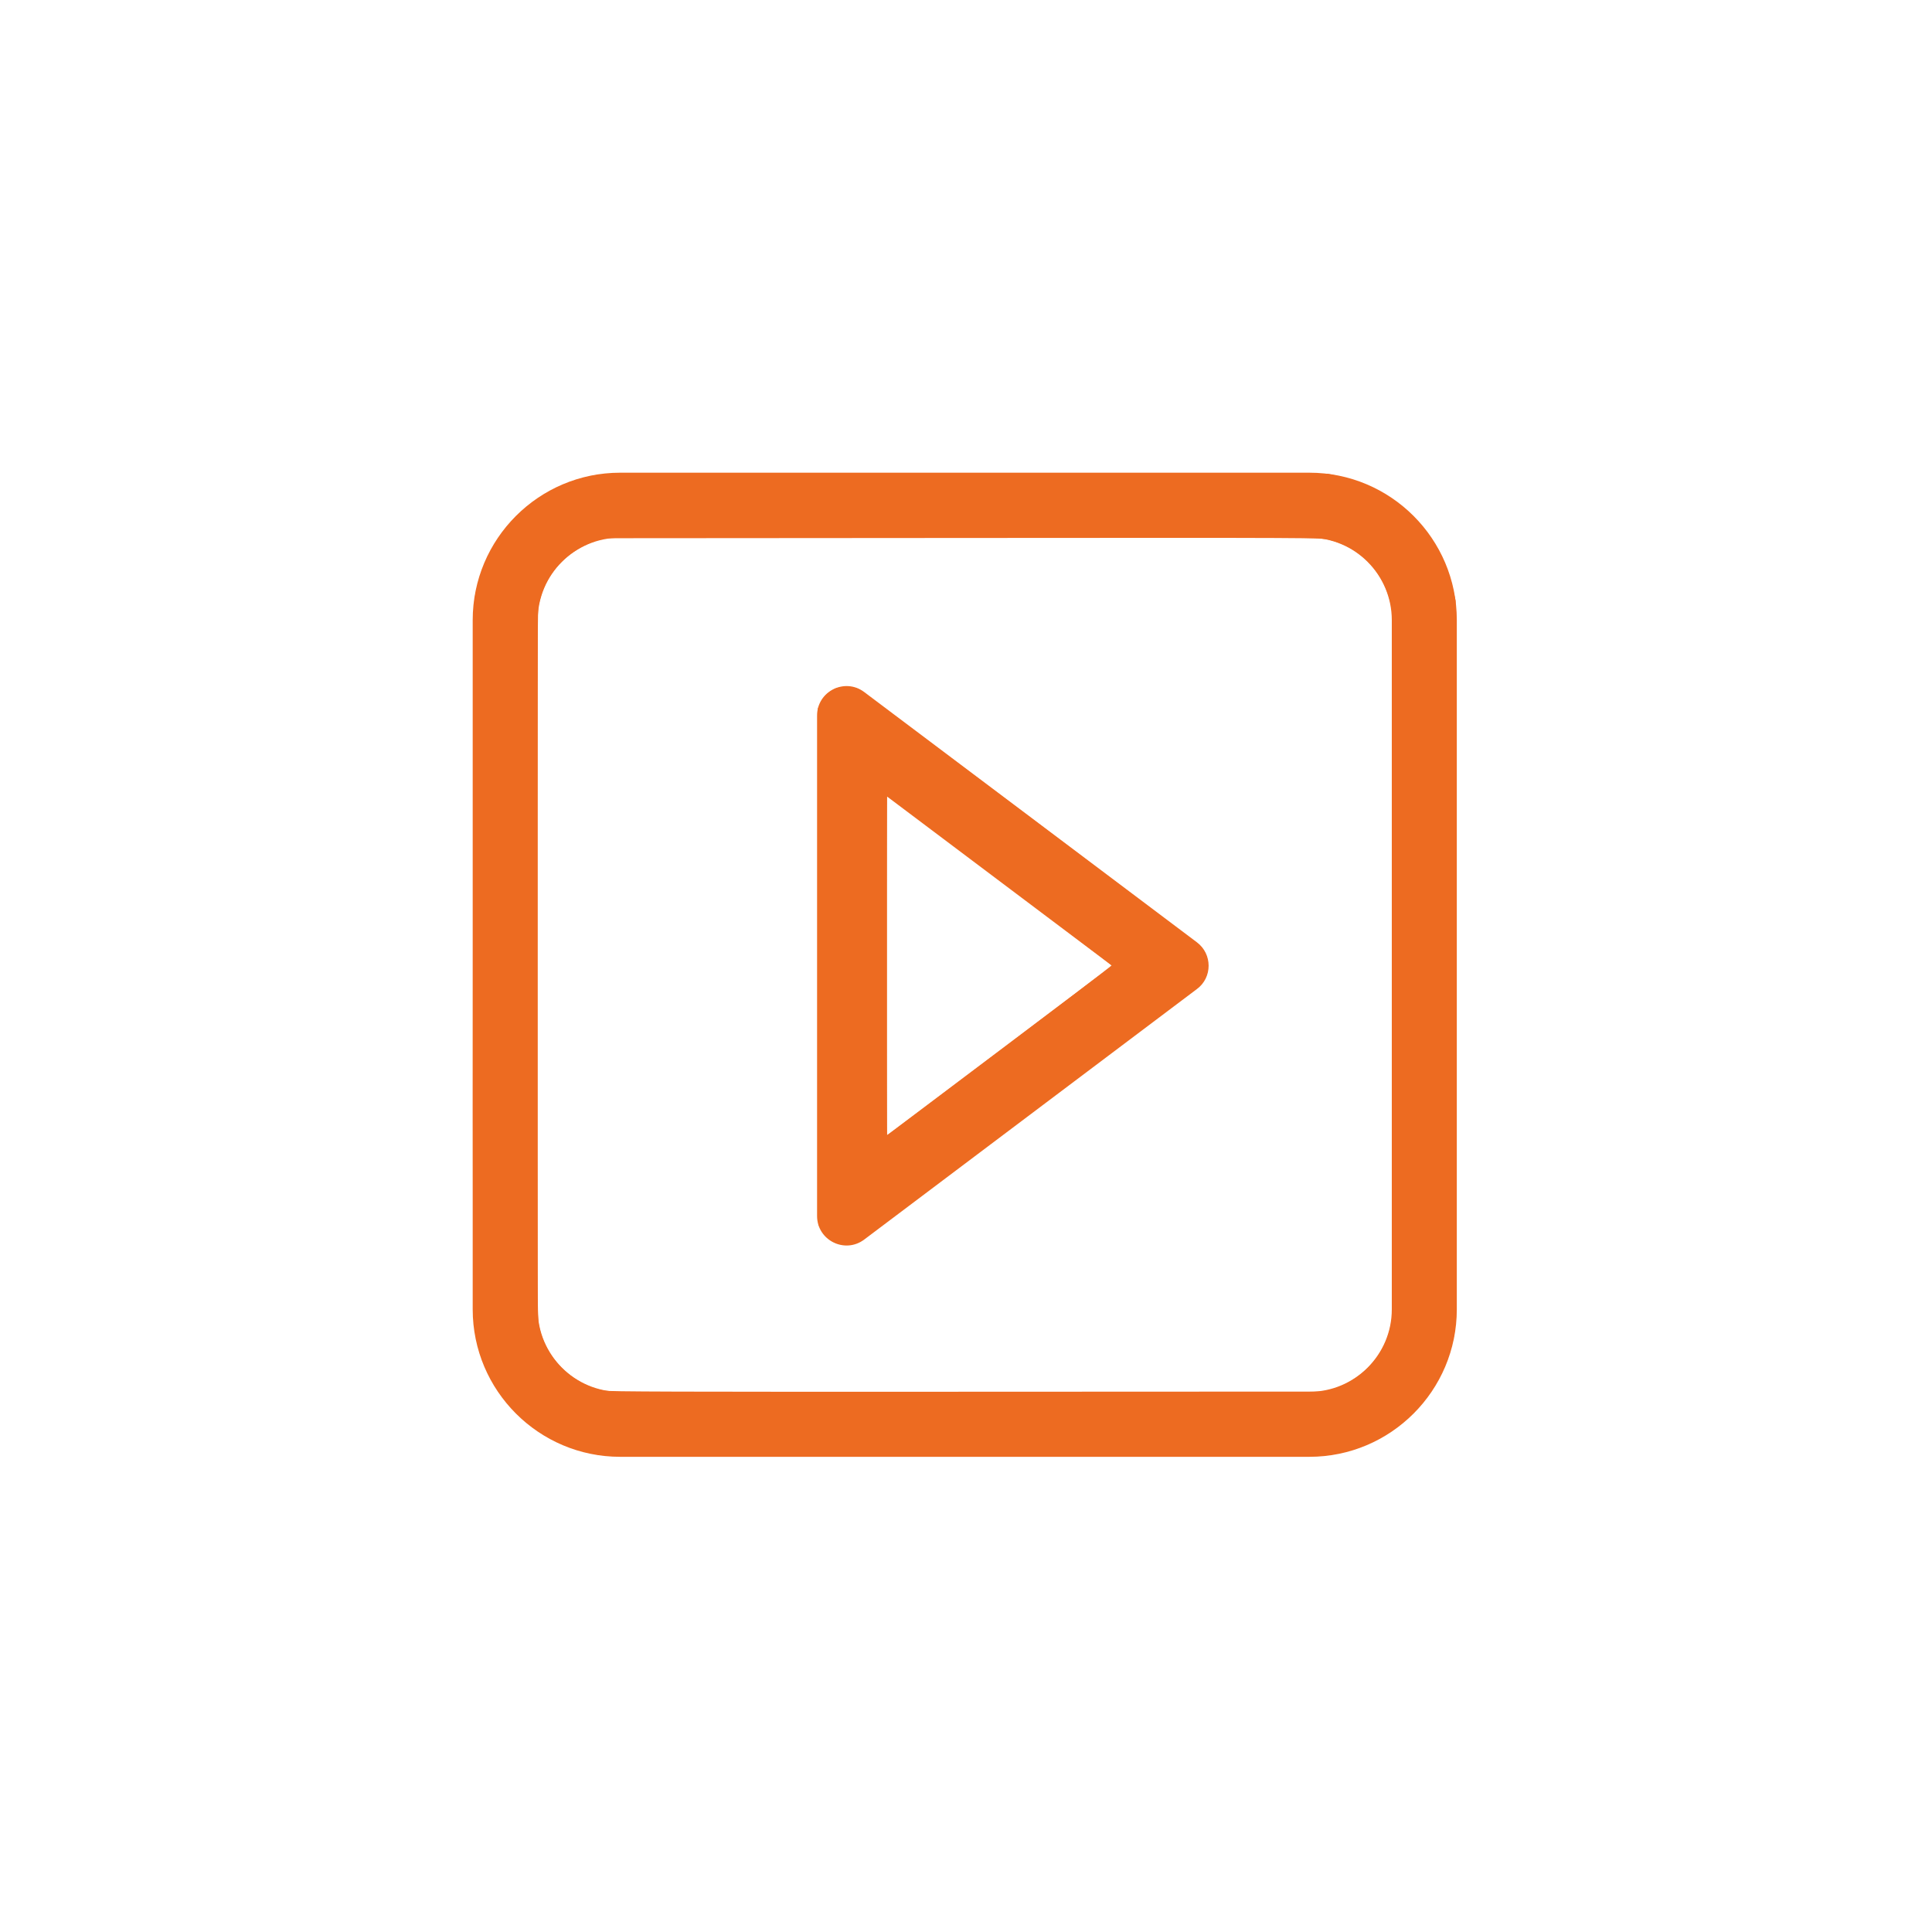
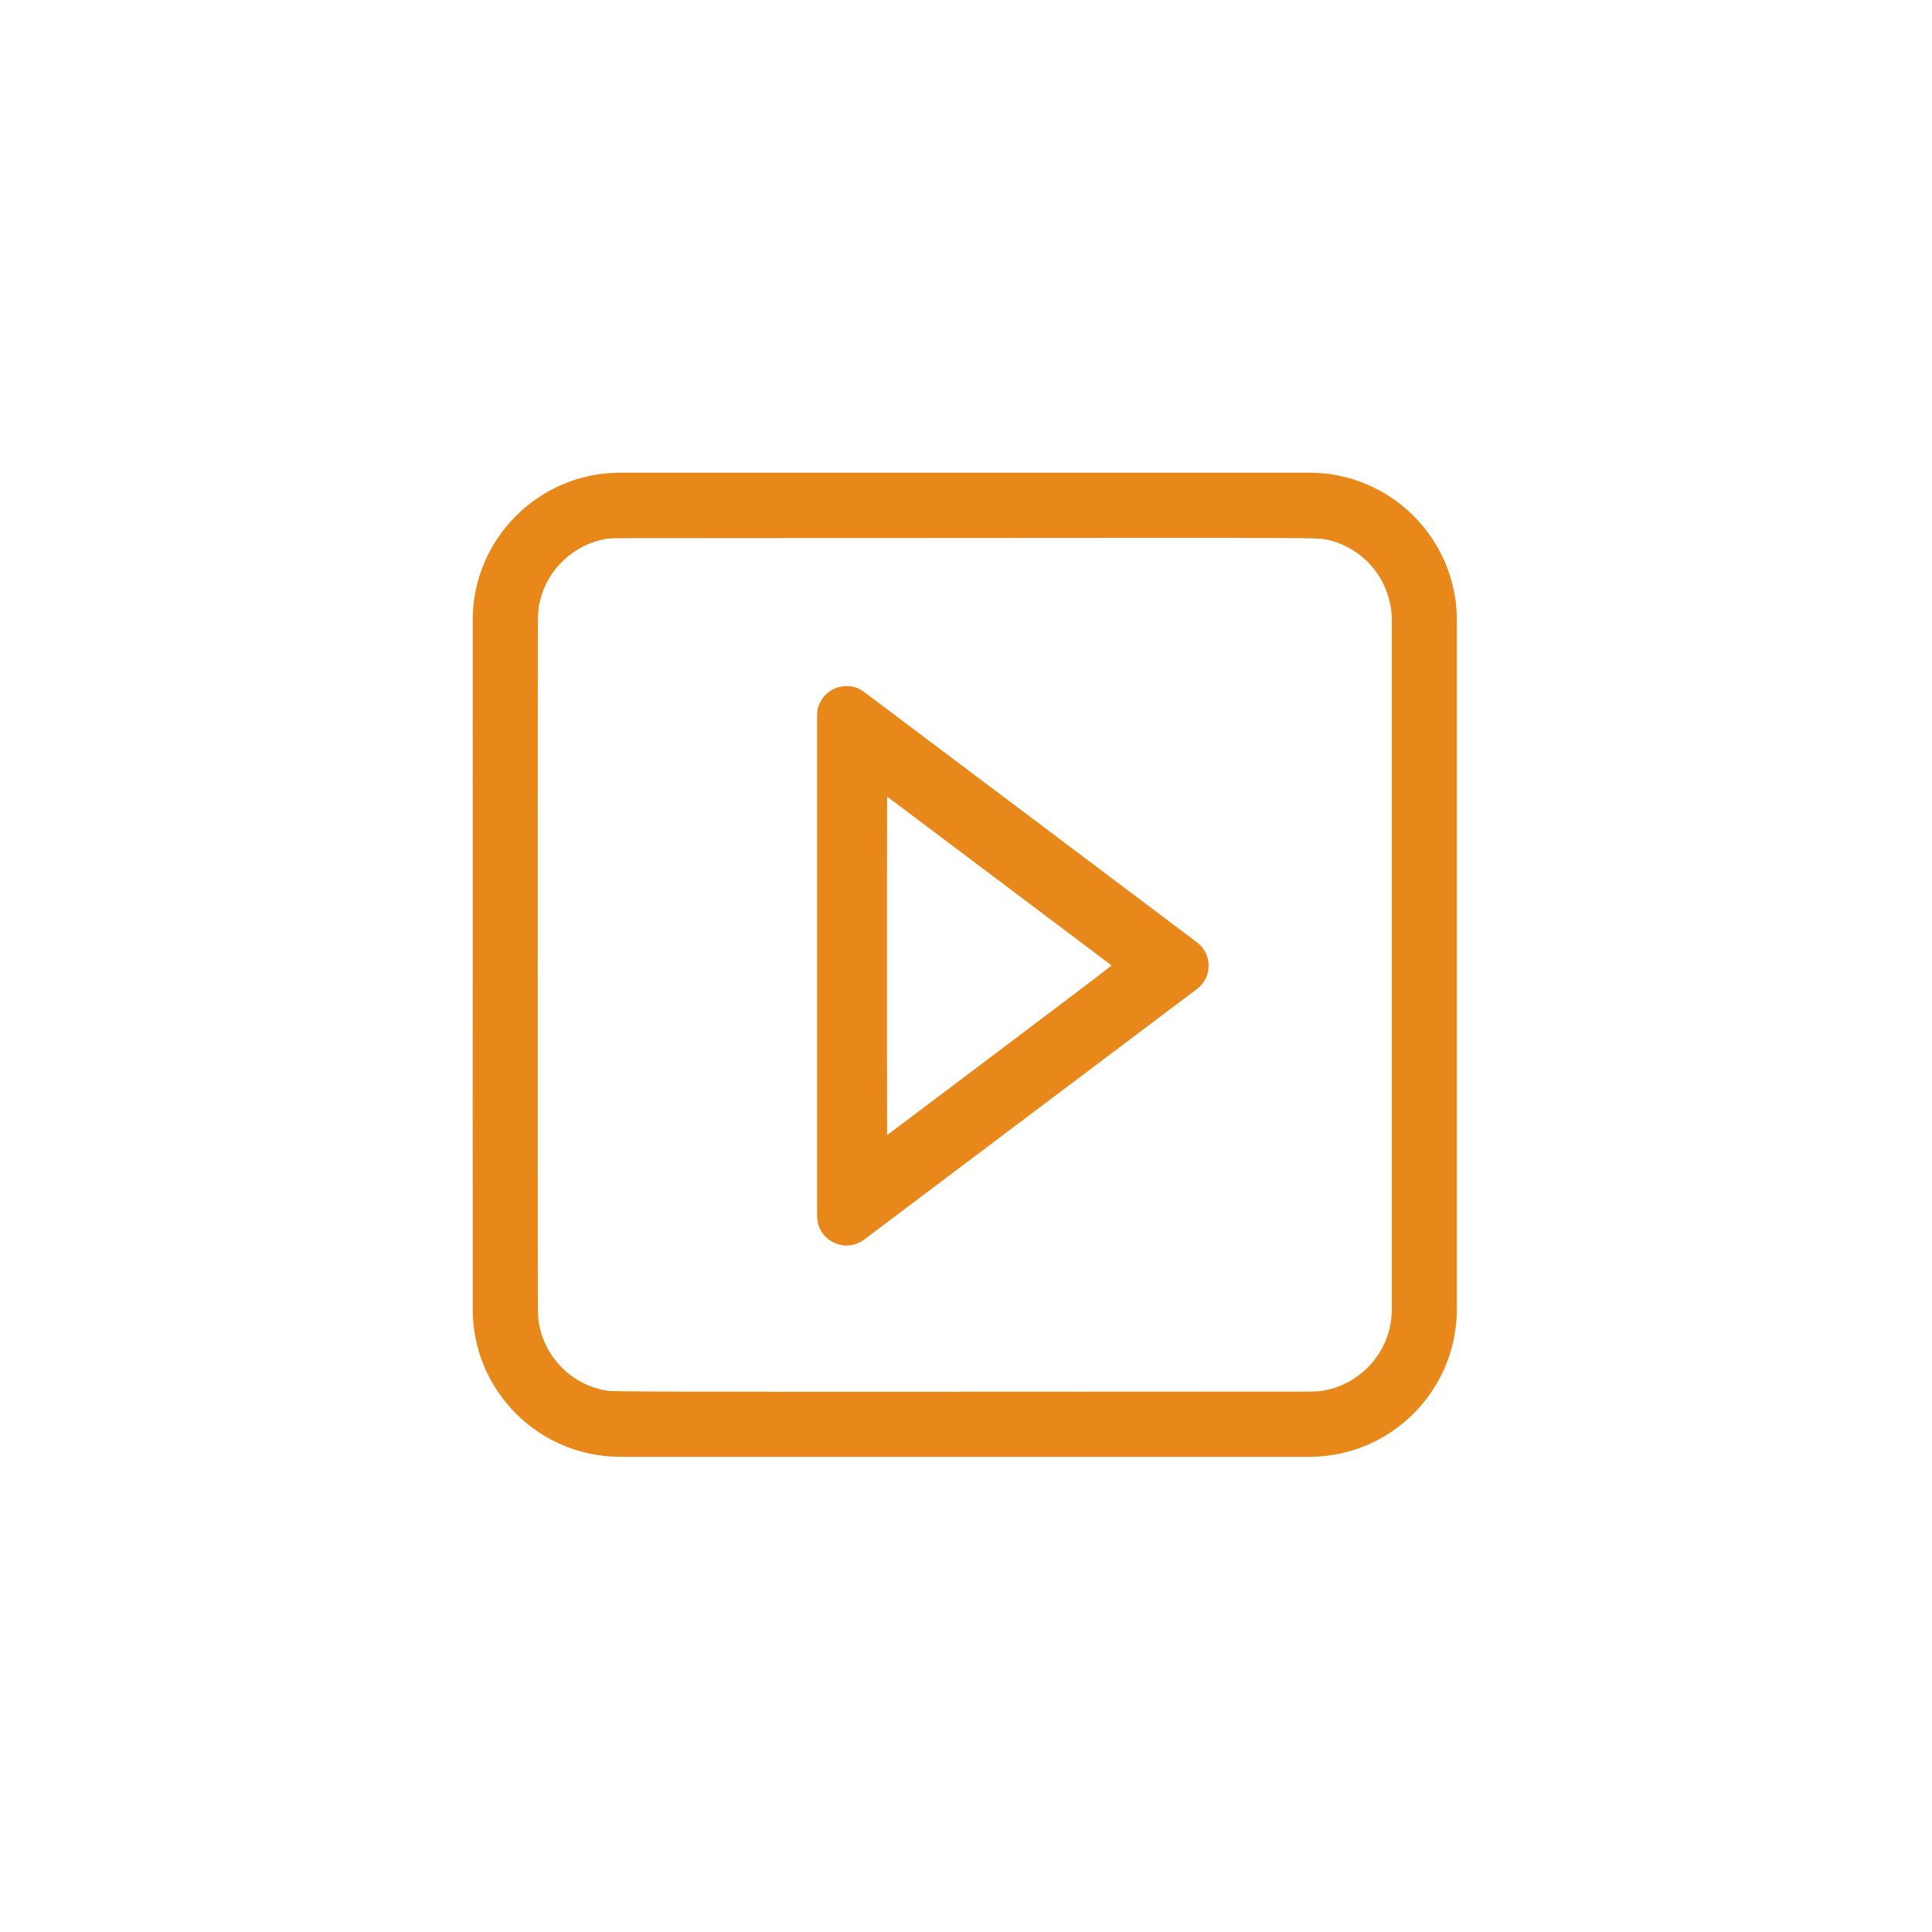
<svg xmlns="http://www.w3.org/2000/svg" xml:space="preserve" style="enable-background:new 0 0 800 800;" viewBox="0 0 800 800" y="0px" x="0px" id="Layer_1" version="1.1">
  <defs id="defs13" />
  <style id="style2" type="text/css">
- 	.st0{fill:#ED6B21;}
+ 	.st0{fill:#E8871A;}
</style>
  <path id="path6" d="m 460.479,399.89 -93.177,70.176 v -140.25 l 93.177,70.074 m 39.984,0 c 0,-3.672 -1.632,-7.293 -4.896,-9.741 l -137.7,-103.581 c -8.058,-6.069 -19.533,-0.306 -19.533,9.741 v 207.213 c 0,10.047 11.475,15.81 19.533,9.741 l 137.7,-103.683 c 3.264,-2.397 4.896,-6.018 4.896,-9.69 z" class="st0" style="stroke-width:0.51" />
  <g transform="matrix(0.5865,0,0,0.5865,191.9219,191.9227)" id="g4">
    <path d="M 597.2,701.3 H 110.6 C 53.2,701.3 6.5,654.6 6.5,597.2 V 110.6 C 6.5,53.2 53.2,6.5 110.6,6.5 h 486.6 c 57.4,0 104.1,46.7 104.1,104.1 v 486.6 c 0,57.4 -46.7,104.1 -104.1,104.1 z M 110.6,52.4 c -32,0 -58.2,26 -58.2,58.2 v 486.6 c 0,32 26,58.2 58.2,58.2 h 486.6 c 32,0 58.2,-26 58.2,-58.2 V 110.6 c 0,-32 -26,-58.2 -58.2,-58.2 z" class="st0" id="path2" />
  </g>
-   <path id="path17" d="m 250.188,602.672 c -7.483,-0.838 -16.001,-3.565 -22.706,-7.27 -10.653,-5.886 -20.261,-16.014 -25.451,-26.827 -3.591,-7.482 -5.256,-14.013 -5.893,-23.113 -0.288,-4.12 -0.384,-52.456 -0.298,-150.369 0.117,-133.728 0.177,-144.565 0.814,-147.953 2.541,-13.509 8.208,-24.372 17.521,-33.583 8.543,-8.45 19.175,-14.057 31.561,-16.644 3.527,-0.737 8.404,-0.761 153.81,-0.761 h 150.167 l 4.25,0.937 c 12.784,2.818 22.142,7.93 31.176,17.029 8.807,8.871 13.916,18.21 16.657,30.452 l 0.941,4.202 v 150.571 c 0,145.634 -0.025,150.691 -0.759,154.214 -5.584,26.814 -27.114,46.46 -53.853,49.14 -5.507,0.552 -292.998,0.528 -297.936,-0.025 z M 551.517,575.288 c 11.963,-3.707 20.815,-12.855 24.001,-24.802 l 0.908,-3.405 V 399.545 252.01 l -0.915,-3.44 c -3.398,-12.77 -12.849,-22.139 -25.323,-25.101 -3.384,-0.804 -4.596,-0.809 -151.908,-0.706 l -148.497,0.104 -2.833,0.957 c -10.836,3.661 -19.039,11.544 -22.495,21.617 -0.629,1.832 -1.333,4.515 -1.565,5.962 -0.287,1.79 -0.423,49.151 -0.425,148.199 -0.003,130.885 0.061,145.91 0.635,148.952 2.563,13.583 13.346,24.518 26.885,27.265 2.153,0.437 29.501,0.522 150.571,0.469 l 147.94,-0.065 z" style="fill:#ed6b21;fill-opacity:1;stroke-width:0.405" />
-   <path id="path19" d="m 339.901,290.86 c 1.239,-2.479 2.898,-4.121 5.645,-5.588 2.062,-1.101 7.692,-1.076 9.917,0.043 1.934,0.973 139.634,104.504 141.474,106.369 2.015,2.041 2.93,4.201 3.139,7.406 0.163,2.495 0.043,3.197 -0.908,5.317 -0.603,1.343 -1.672,2.984 -2.377,3.646 -2.571,2.417 -139.365,105.155 -141.327,106.143 -2.795,1.407 -7.261,1.433 -9.918,0.056 -2.325,-1.205 -4.683,-3.446 -5.802,-5.513 l -0.876,-1.619 -0.104,-106.888 -0.104,-106.888 z m 27.401,179.206 c 0.602,-0.037 92.994,-69.893 92.994,-70.311 0,-0.427 -92.416,-70.109 -92.994,-70.118 -0.167,-0.002 -0.304,31.597 -0.304,70.221 0,38.624 0.137,70.218 0.304,70.208 z" style="fill:#ed6b21;fill-opacity:1;stroke-width:0.405" />
+   <path id="path17" d="m 250.188,602.672 c -7.483,-0.838 -16.001,-3.565 -22.706,-7.27 -10.653,-5.886 -20.261,-16.014 -25.451,-26.827 -3.591,-7.482 -5.256,-14.013 -5.893,-23.113 -0.288,-4.12 -0.384,-52.456 -0.298,-150.369 0.117,-133.728 0.177,-144.565 0.814,-147.953 2.541,-13.509 8.208,-24.372 17.521,-33.583 8.543,-8.45 19.175,-14.057 31.561,-16.644 3.527,-0.737 8.404,-0.761 153.81,-0.761 h 150.167 l 4.25,0.937 c 12.784,2.818 22.142,7.93 31.176,17.029 8.807,8.871 13.916,18.21 16.657,30.452 l 0.941,4.202 v 150.571 c 0,145.634 -0.025,150.691 -0.759,154.214 -5.584,26.814 -27.114,46.46 -53.853,49.14 -5.507,0.552 -292.998,0.528 -297.936,-0.025 z M 551.517,575.288 c 11.963,-3.707 20.815,-12.855 24.001,-24.802 l 0.908,-3.405 V 399.545 252.01 l -0.915,-3.44 c -3.398,-12.77 -12.849,-22.139 -25.323,-25.101 -3.384,-0.804 -4.596,-0.809 -151.908,-0.706 l -148.497,0.104 -2.833,0.957 c -10.836,3.661 -19.039,11.544 -22.495,21.617 -0.629,1.832 -1.333,4.515 -1.565,5.962 -0.287,1.79 -0.423,49.151 -0.425,148.199 -0.003,130.885 0.061,145.91 0.635,148.952 2.563,13.583 13.346,24.518 26.885,27.265 2.153,0.437 29.501,0.522 150.571,0.469 l 147.94,-0.065 z" style="fill:#E8871A;fill-opacity:1;stroke-width:0.405" />
+   <path id="path19" d="m 339.901,290.86 c 1.239,-2.479 2.898,-4.121 5.645,-5.588 2.062,-1.101 7.692,-1.076 9.917,0.043 1.934,0.973 139.634,104.504 141.474,106.369 2.015,2.041 2.93,4.201 3.139,7.406 0.163,2.495 0.043,3.197 -0.908,5.317 -0.603,1.343 -1.672,2.984 -2.377,3.646 -2.571,2.417 -139.365,105.155 -141.327,106.143 -2.795,1.407 -7.261,1.433 -9.918,0.056 -2.325,-1.205 -4.683,-3.446 -5.802,-5.513 l -0.876,-1.619 -0.104,-106.888 -0.104,-106.888 z m 27.401,179.206 c 0.602,-0.037 92.994,-69.893 92.994,-70.311 0,-0.427 -92.416,-70.109 -92.994,-70.118 -0.167,-0.002 -0.304,31.597 -0.304,70.221 0,38.624 0.137,70.218 0.304,70.208 z" style="fill:#E8871A;fill-opacity:1;stroke-width:0.405" />
</svg>
